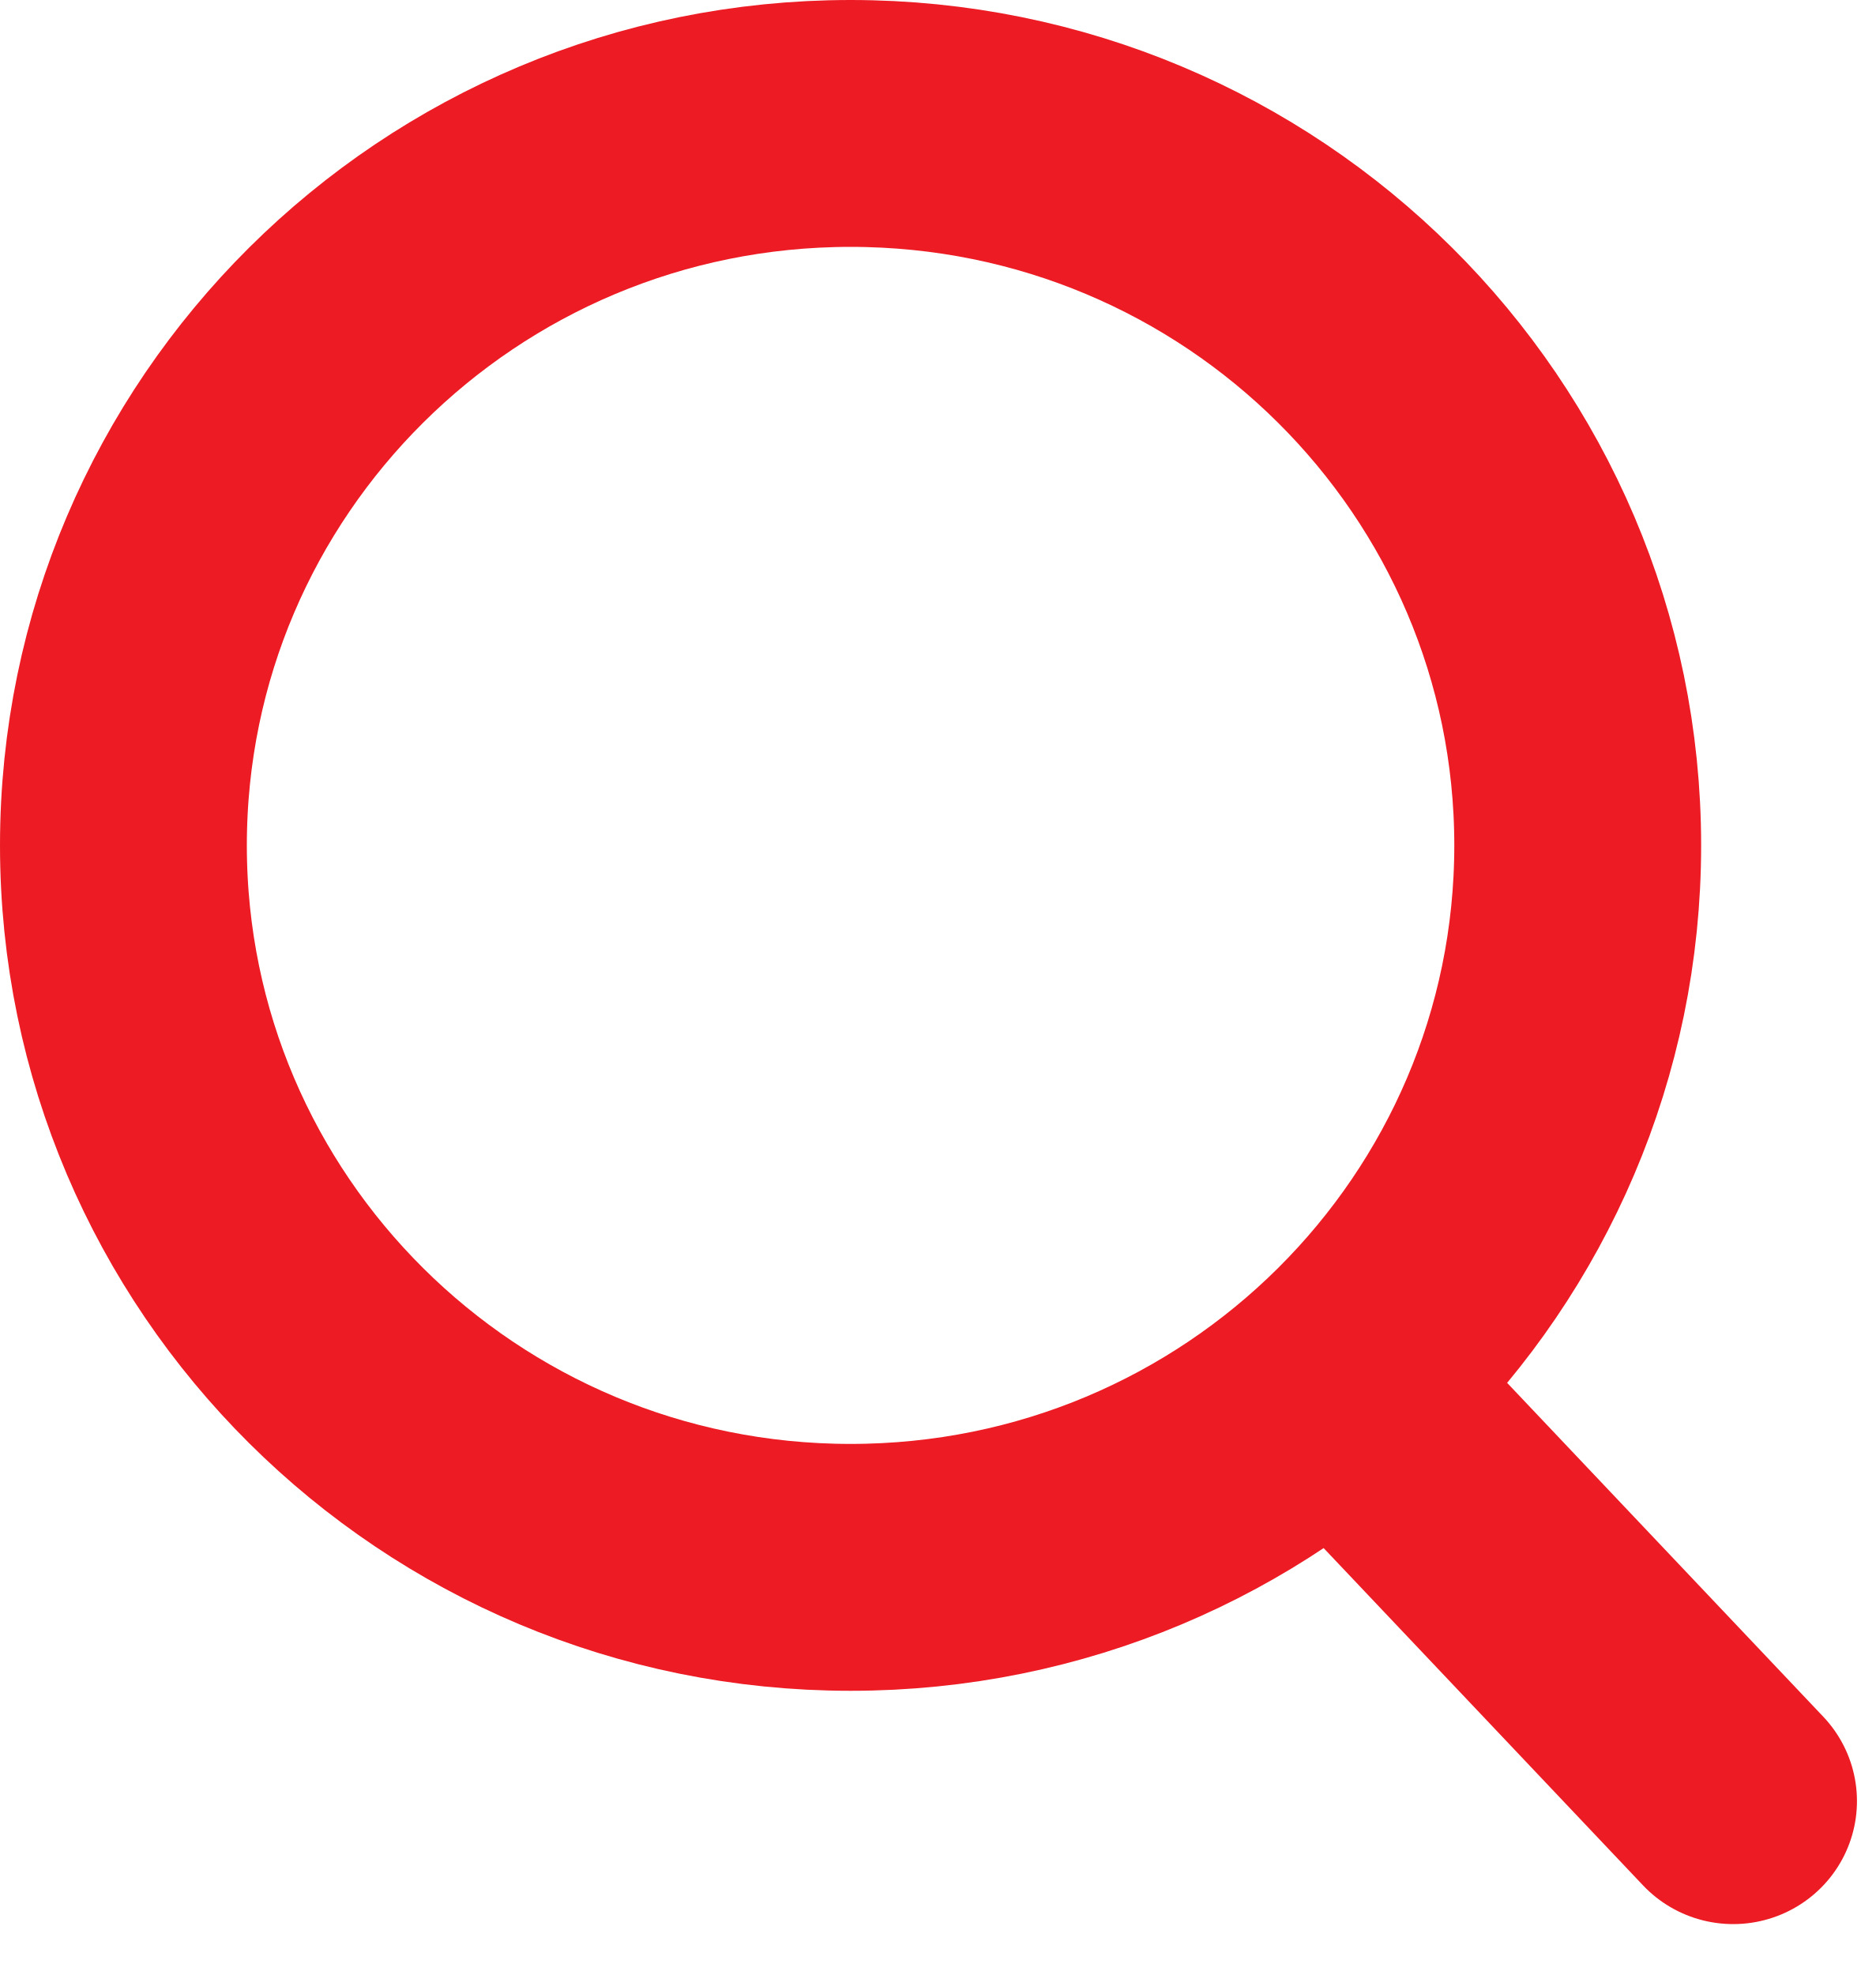
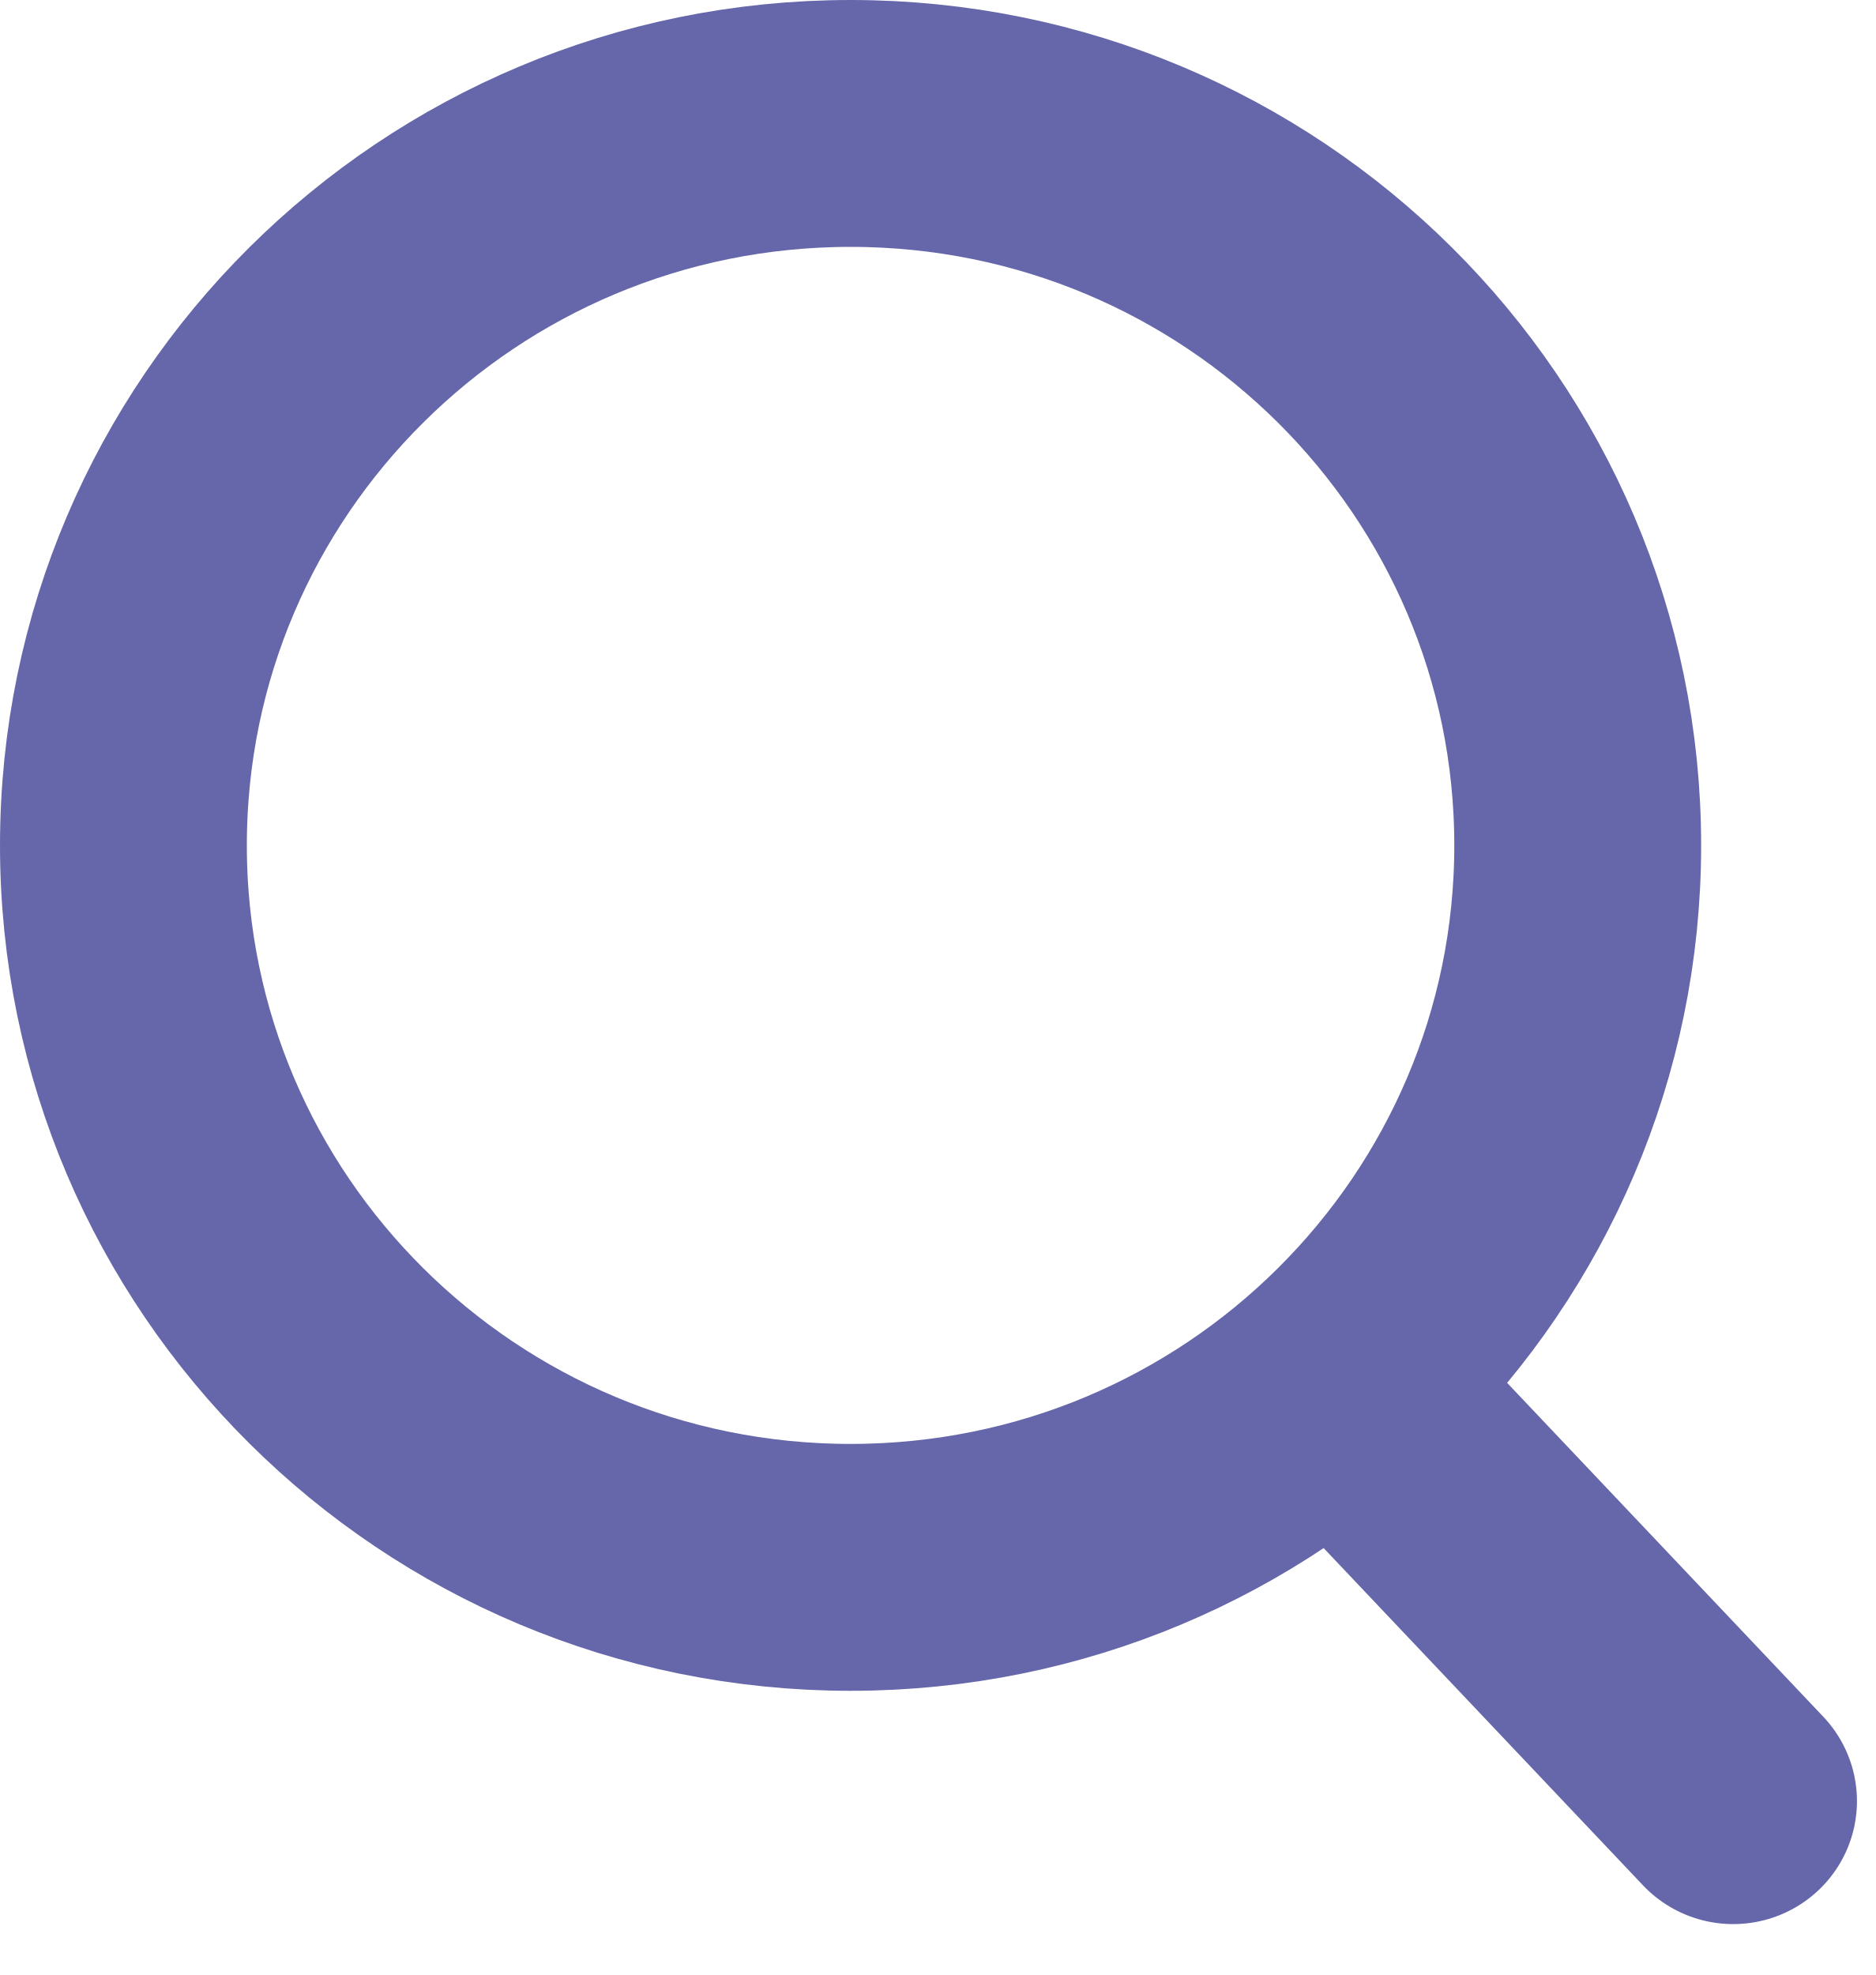
<svg xmlns="http://www.w3.org/2000/svg" width="38" height="40" viewBox="0 0 38 40" fill="none">
-   <line x1="2.5" y1="-2.5" x2="12.764" y2="-2.5" transform="matrix(0.68763 0.726061 -0.730331 0.683093 24.5038 28.9171)" stroke="#ED1C24" stroke-width="5" stroke-linecap="round" />
-   <path d="M31.958 17.122C31.958 25.183 25.379 31.744 17.229 31.744C9.08 31.744 2.5 25.183 2.5 17.122C2.5 9.061 9.08 2.5 17.229 2.5C25.379 2.5 31.958 9.061 31.958 17.122Z" stroke="#ED1C24" stroke-width="5" />
+   <line x1="2.5" y1="-2.5" x2="12.764" y2="-2.5" transform="matrix(0.68763 0.726061 -0.730331 0.683093 24.5038 28.9171)" stroke="#6667AB" stroke-width="5" stroke-linecap="round" />
+   <path d="M31.958 17.122C31.958 25.183 25.379 31.744 17.229 31.744C9.08 31.744 2.5 25.183 2.5 17.122C2.5 9.061 9.08 2.5 17.229 2.5C25.379 2.5 31.958 9.061 31.958 17.122Z" stroke="#6667AB" stroke-width="5" />
</svg>
